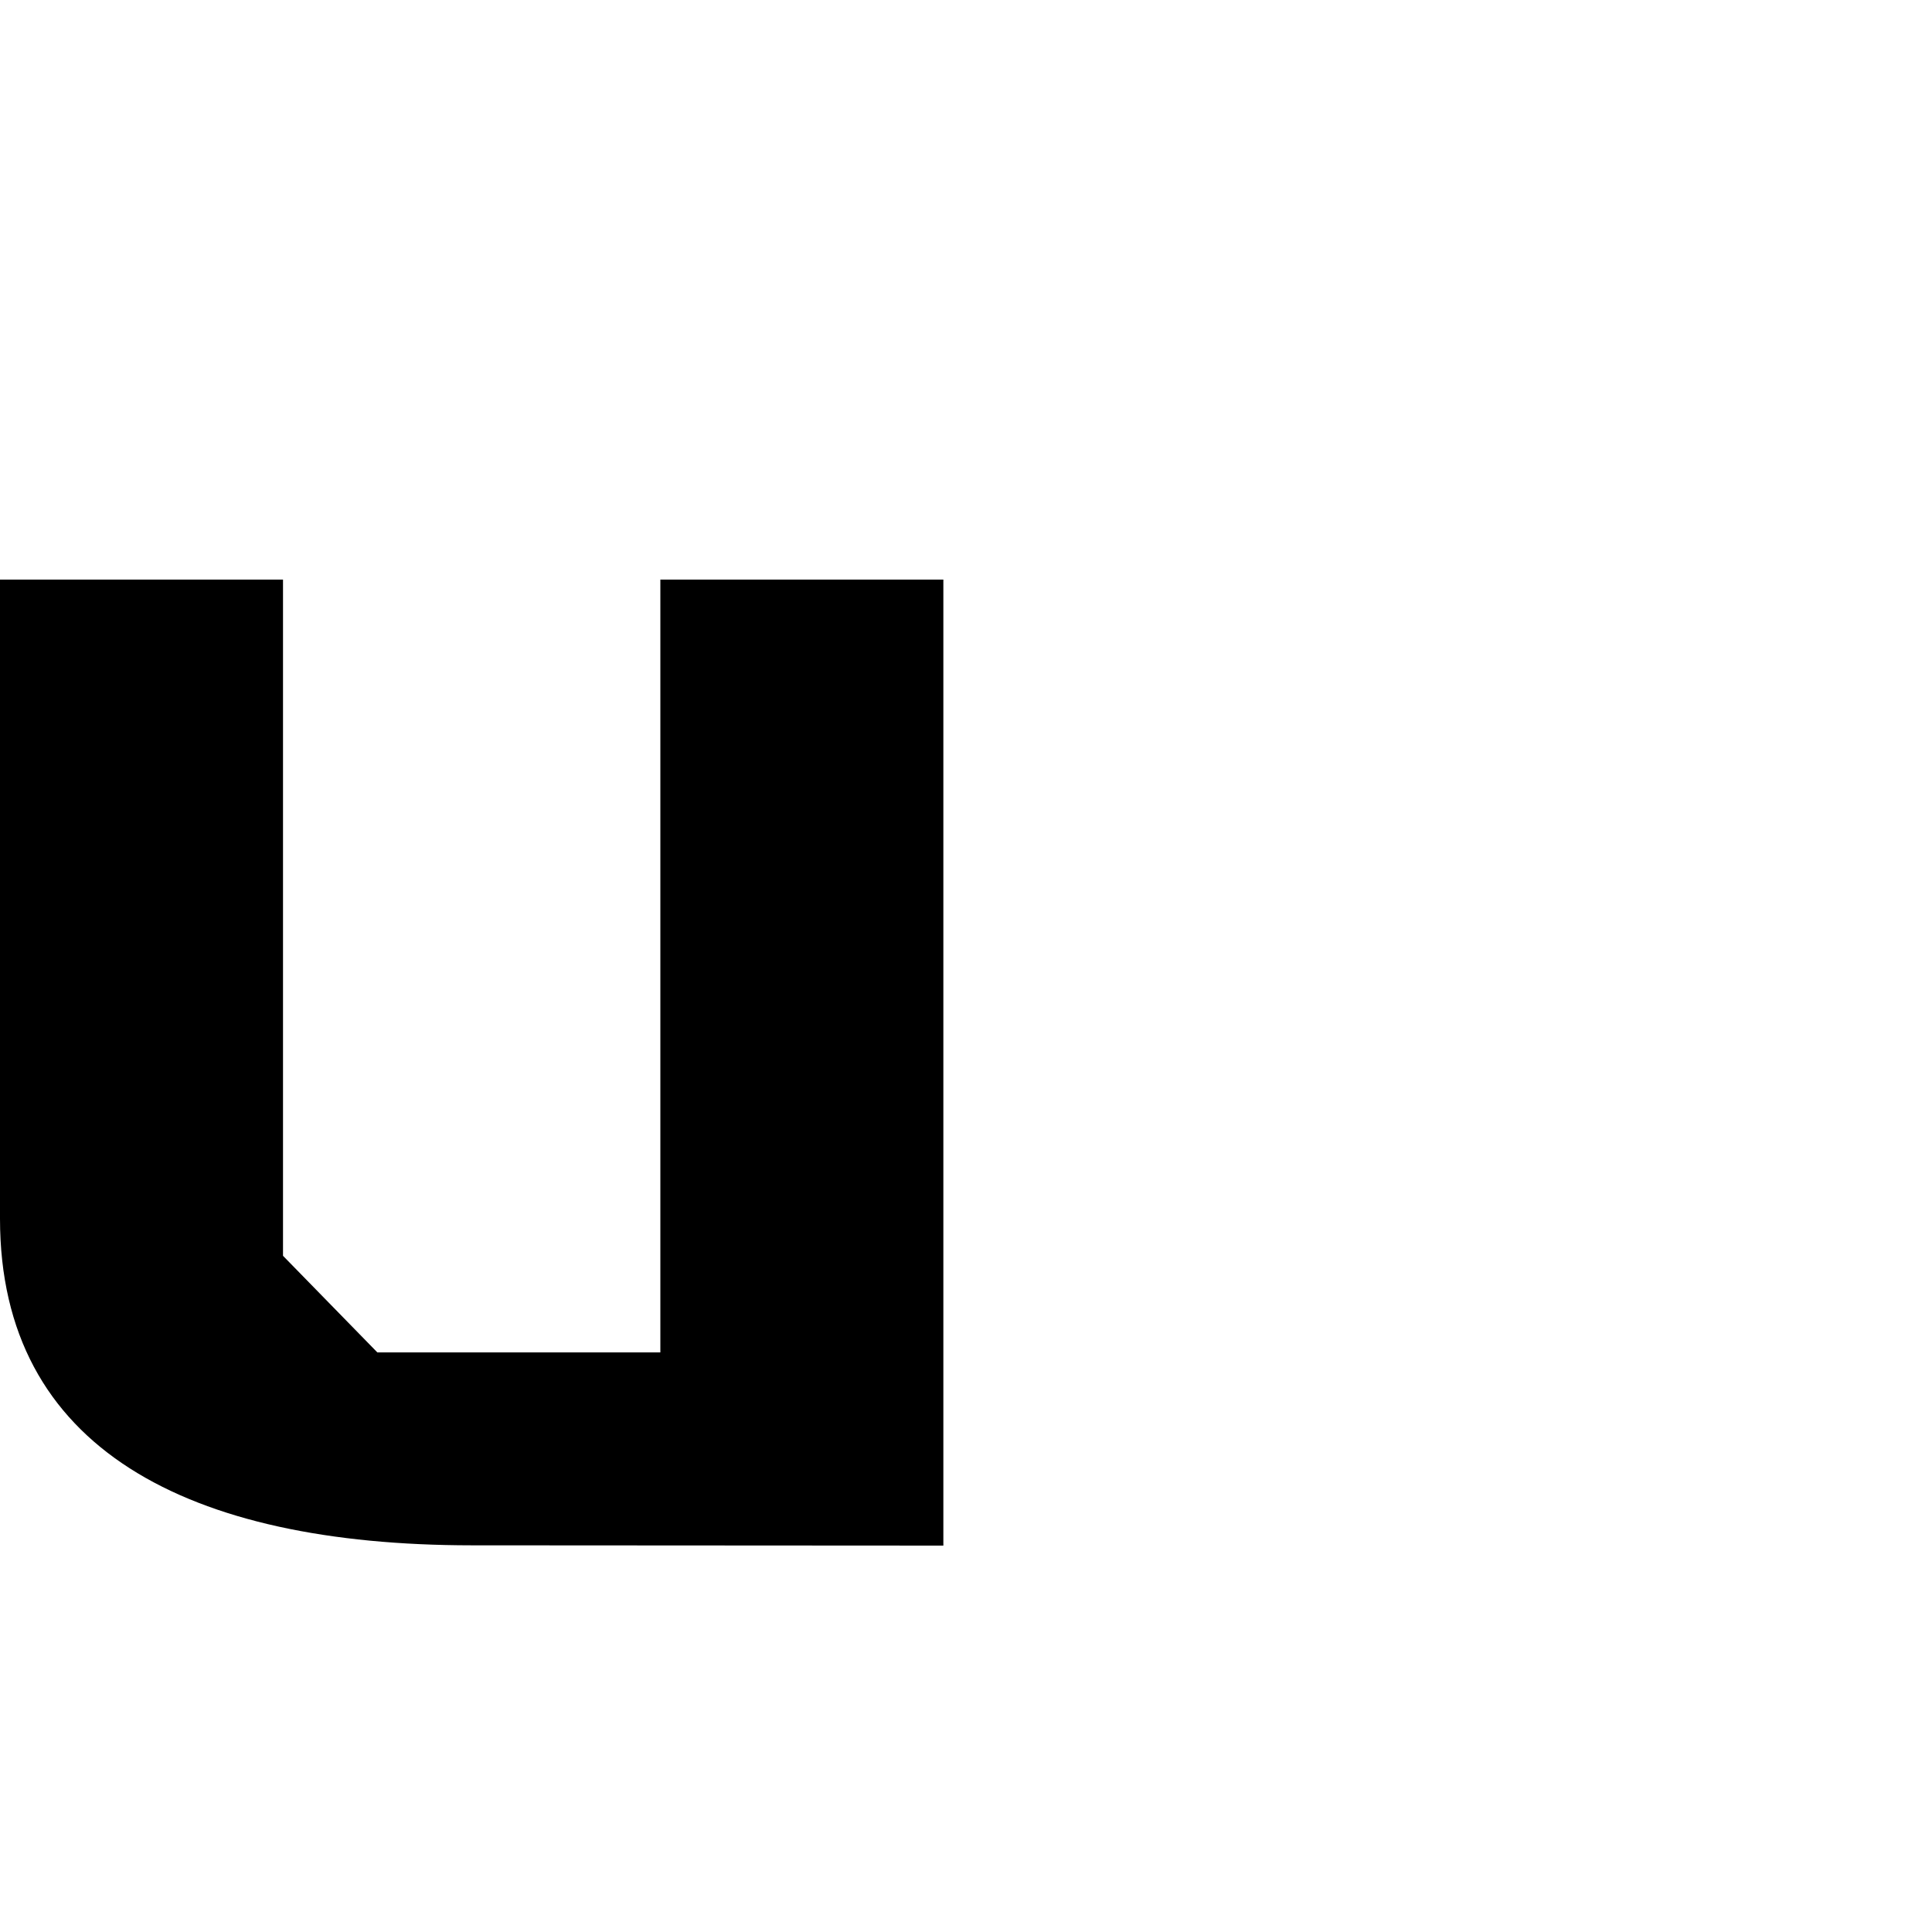
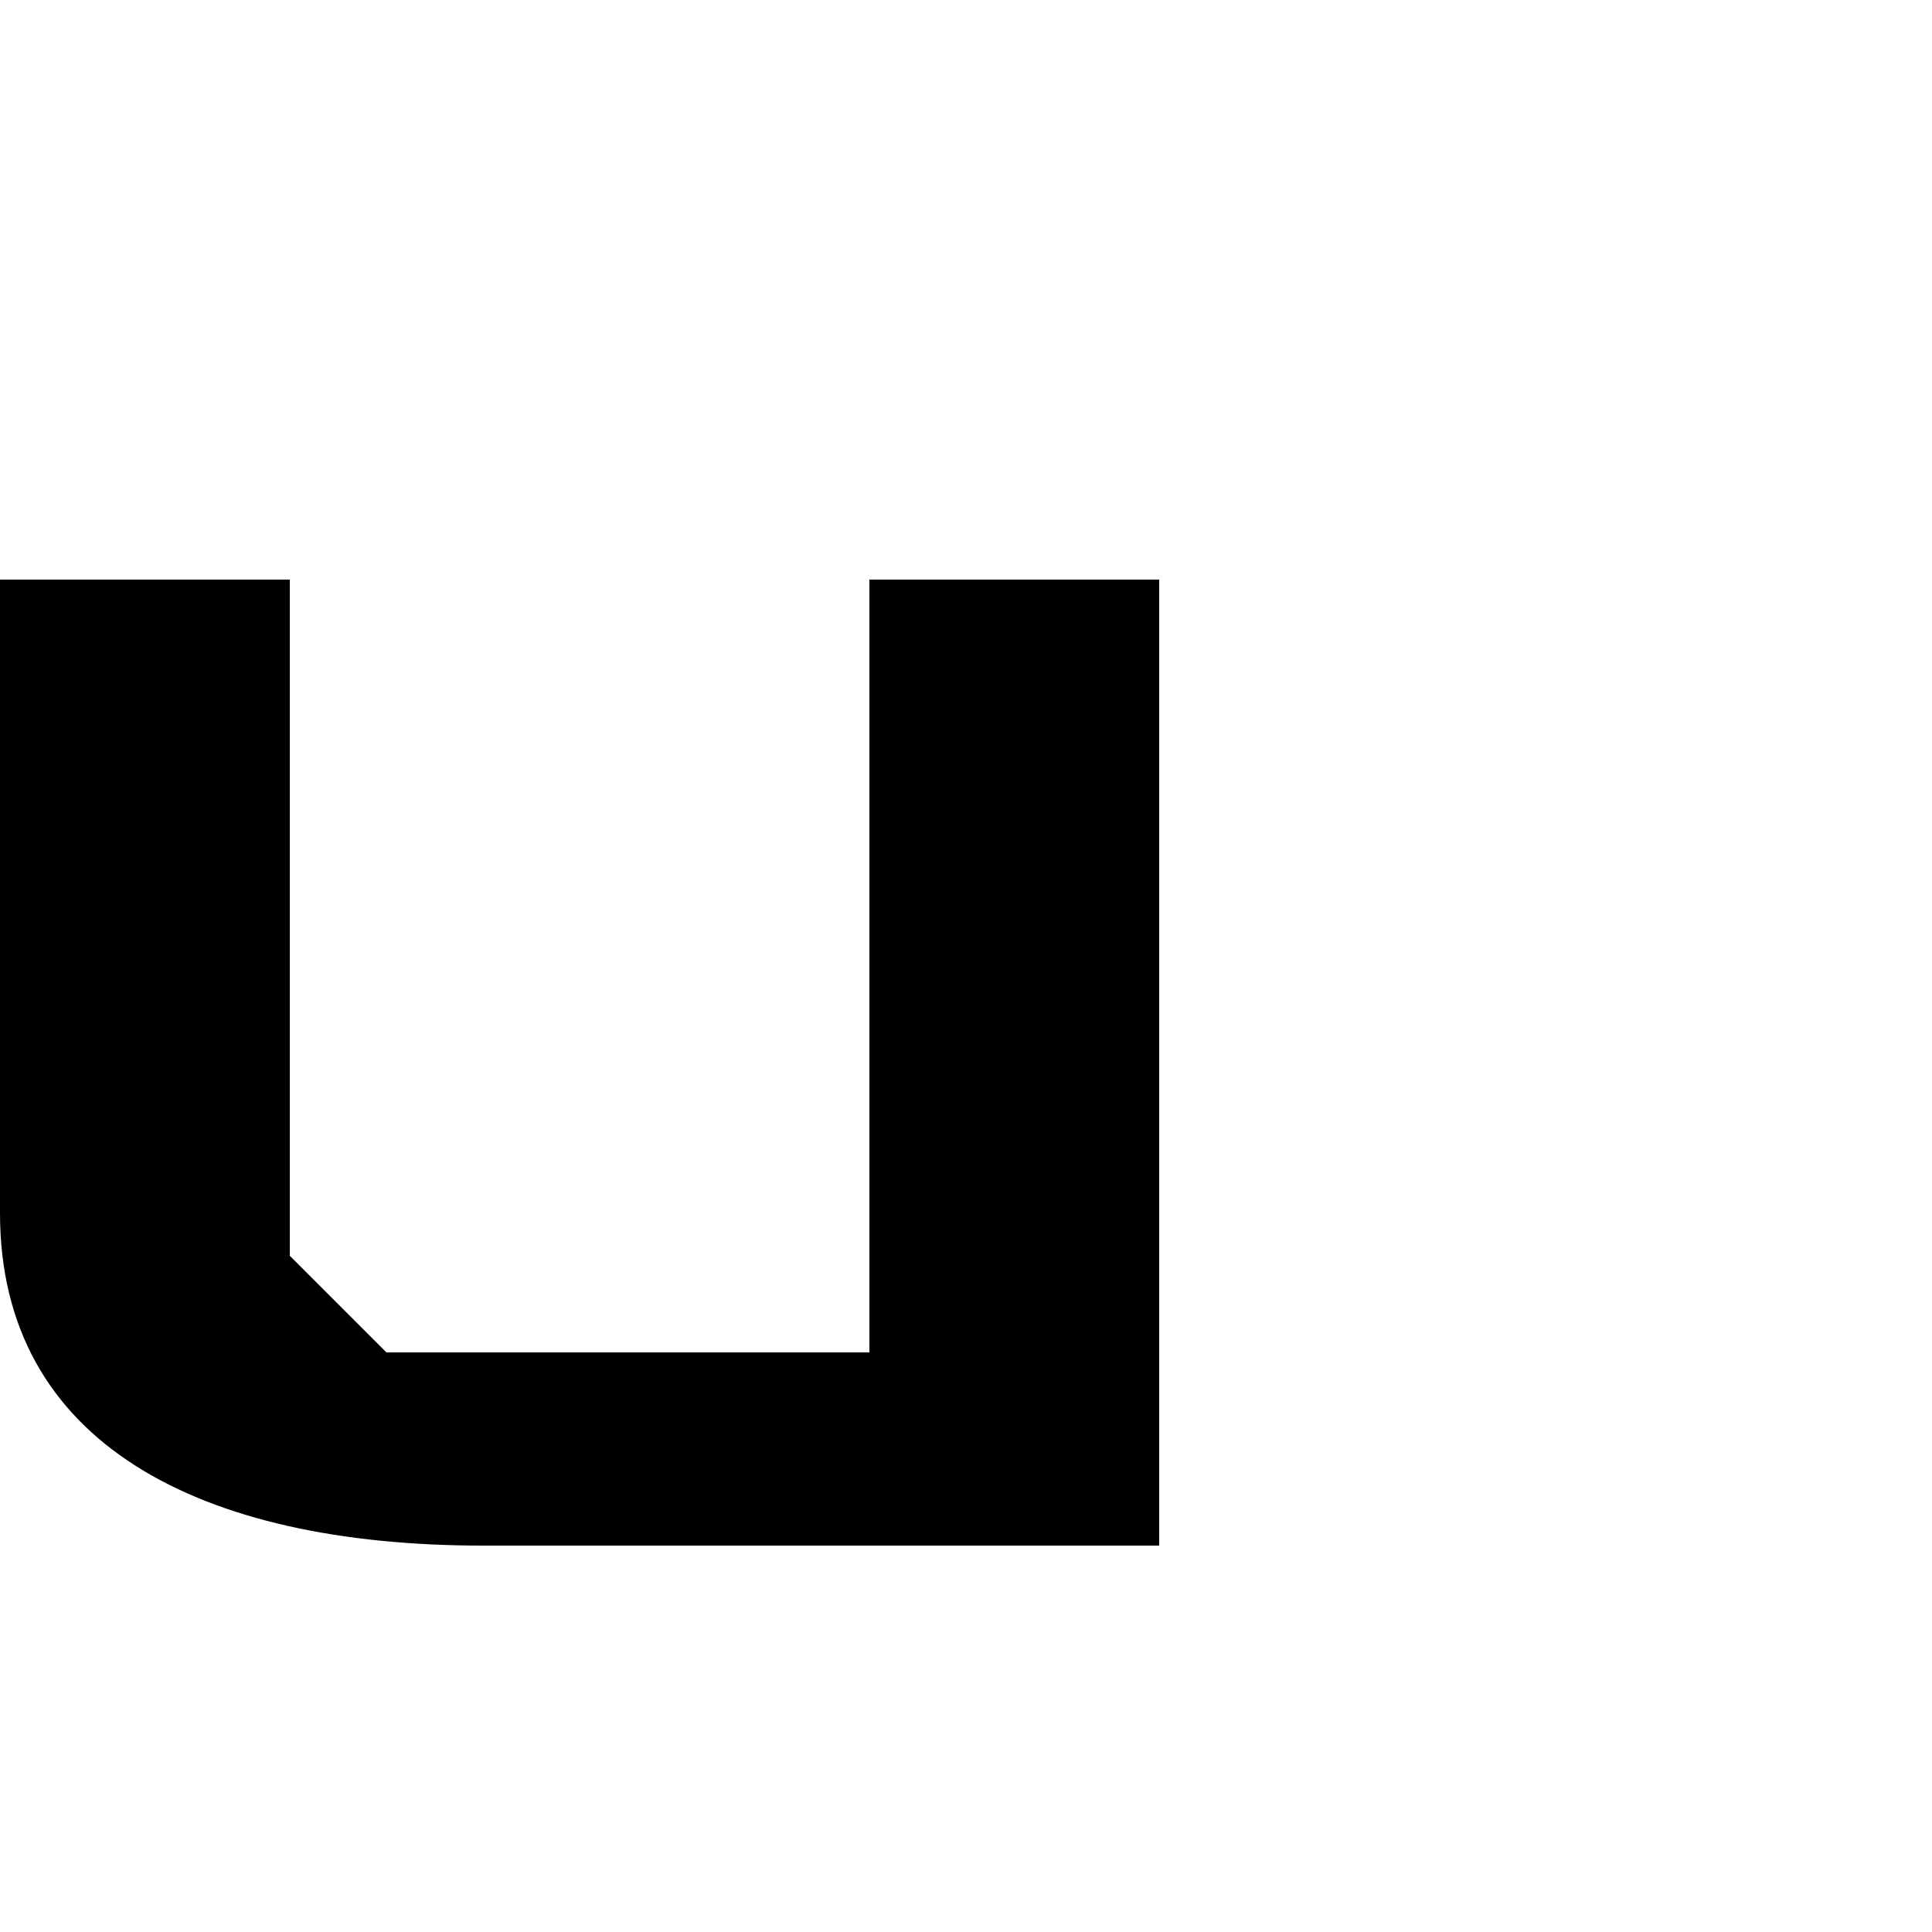
<svg xmlns="http://www.w3.org/2000/svg" height="1024" width="1024" version="1.1" id="svg4375" viewBox="0 0 1024 1024" xml:space="preserve">
  <defs id="defs4">
    <linearGradient id="linearGradient8000">
      <stop style="stop-color:#000000;stop-opacity:1;" offset="0" id="stop7998" />
    </linearGradient>
    <clipPath clipPathUnits="userSpaceOnUse" id="clipPath6029">
      <g id="use6031" />
    </clipPath>
  </defs>
  <g id="layer1" style="display:inline">
-     <path style="display:inline;fill:#000000;stroke-width:0.807" d="m 0,307.2 150,0 v 358.4 l 50,51.2 150,0 V 307.2 l 150,0 v 512 L 250,819.053 C 100,818.965 0,768 0,645.908 Z" id="path19491" />
+     <path style="display:inline;fill:#000000;stroke-width:0.807" d="m 0,307.2 153.6,0 v 358.4 l 51.2,51.2 256,0 V 307.2 h 153.6 v 512 H 256 C 106,819.2 0,765 0,642.908 Z" id="path19491" />
  </g>
</svg>
